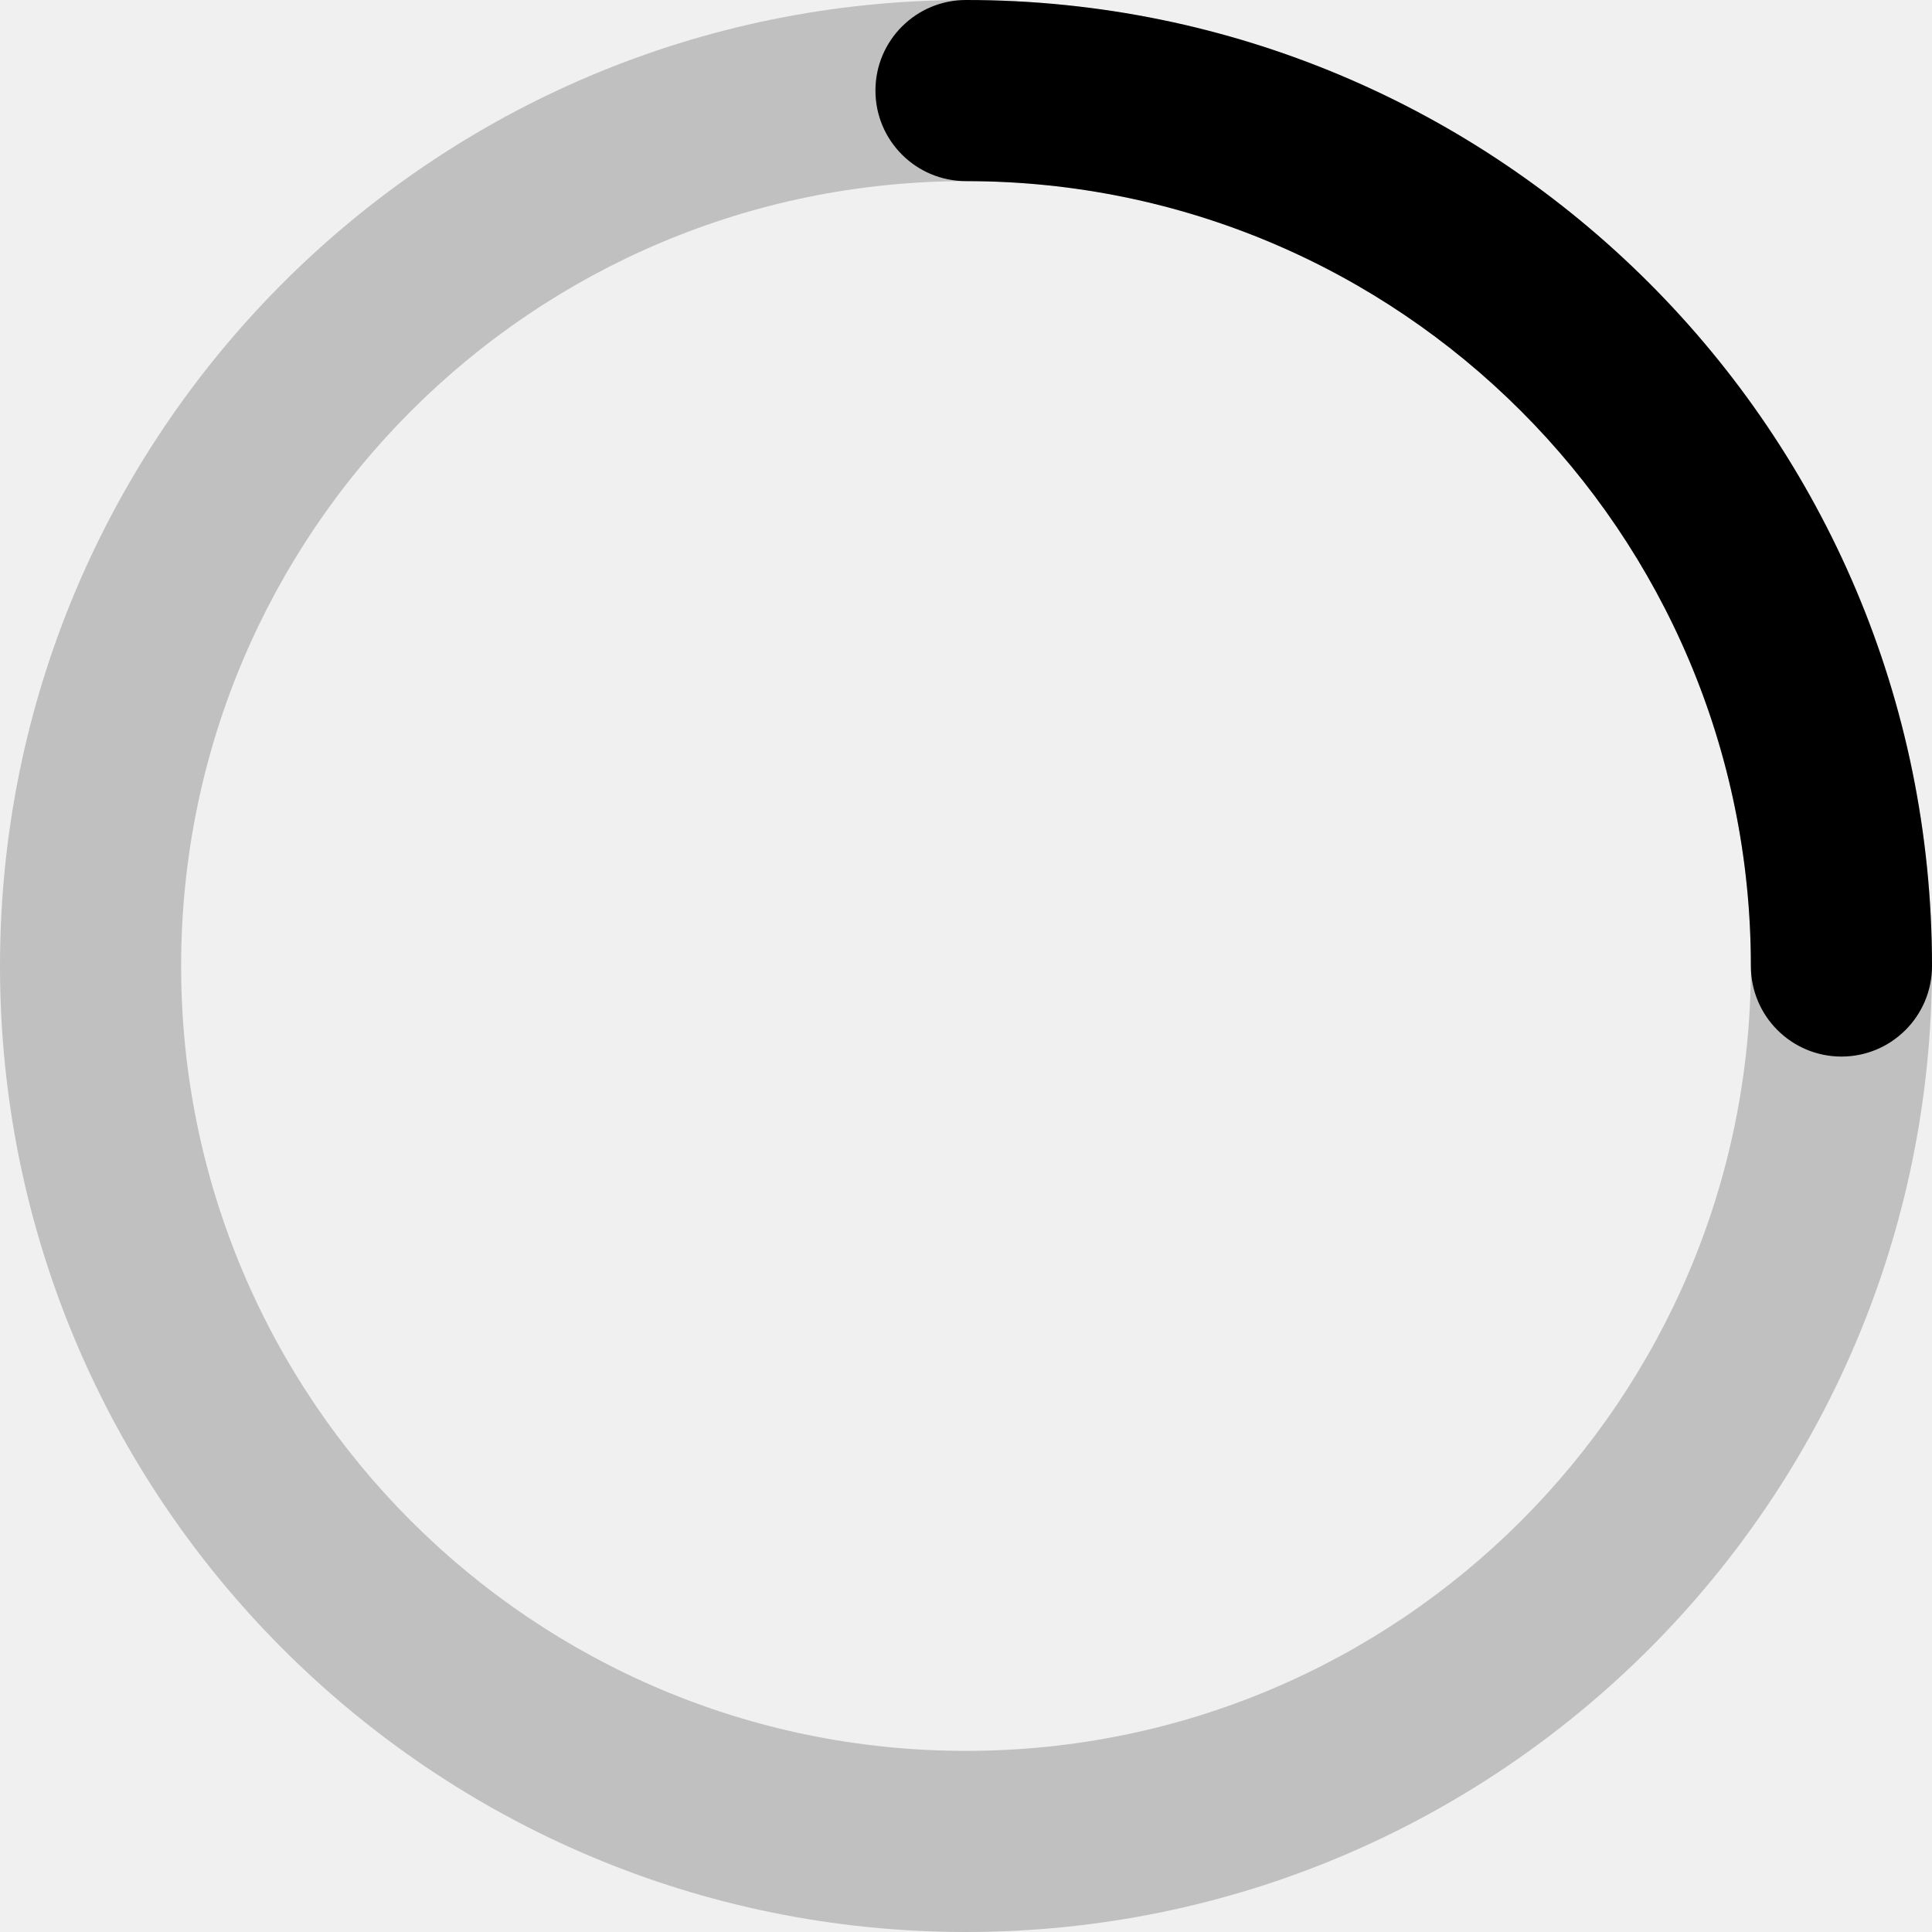
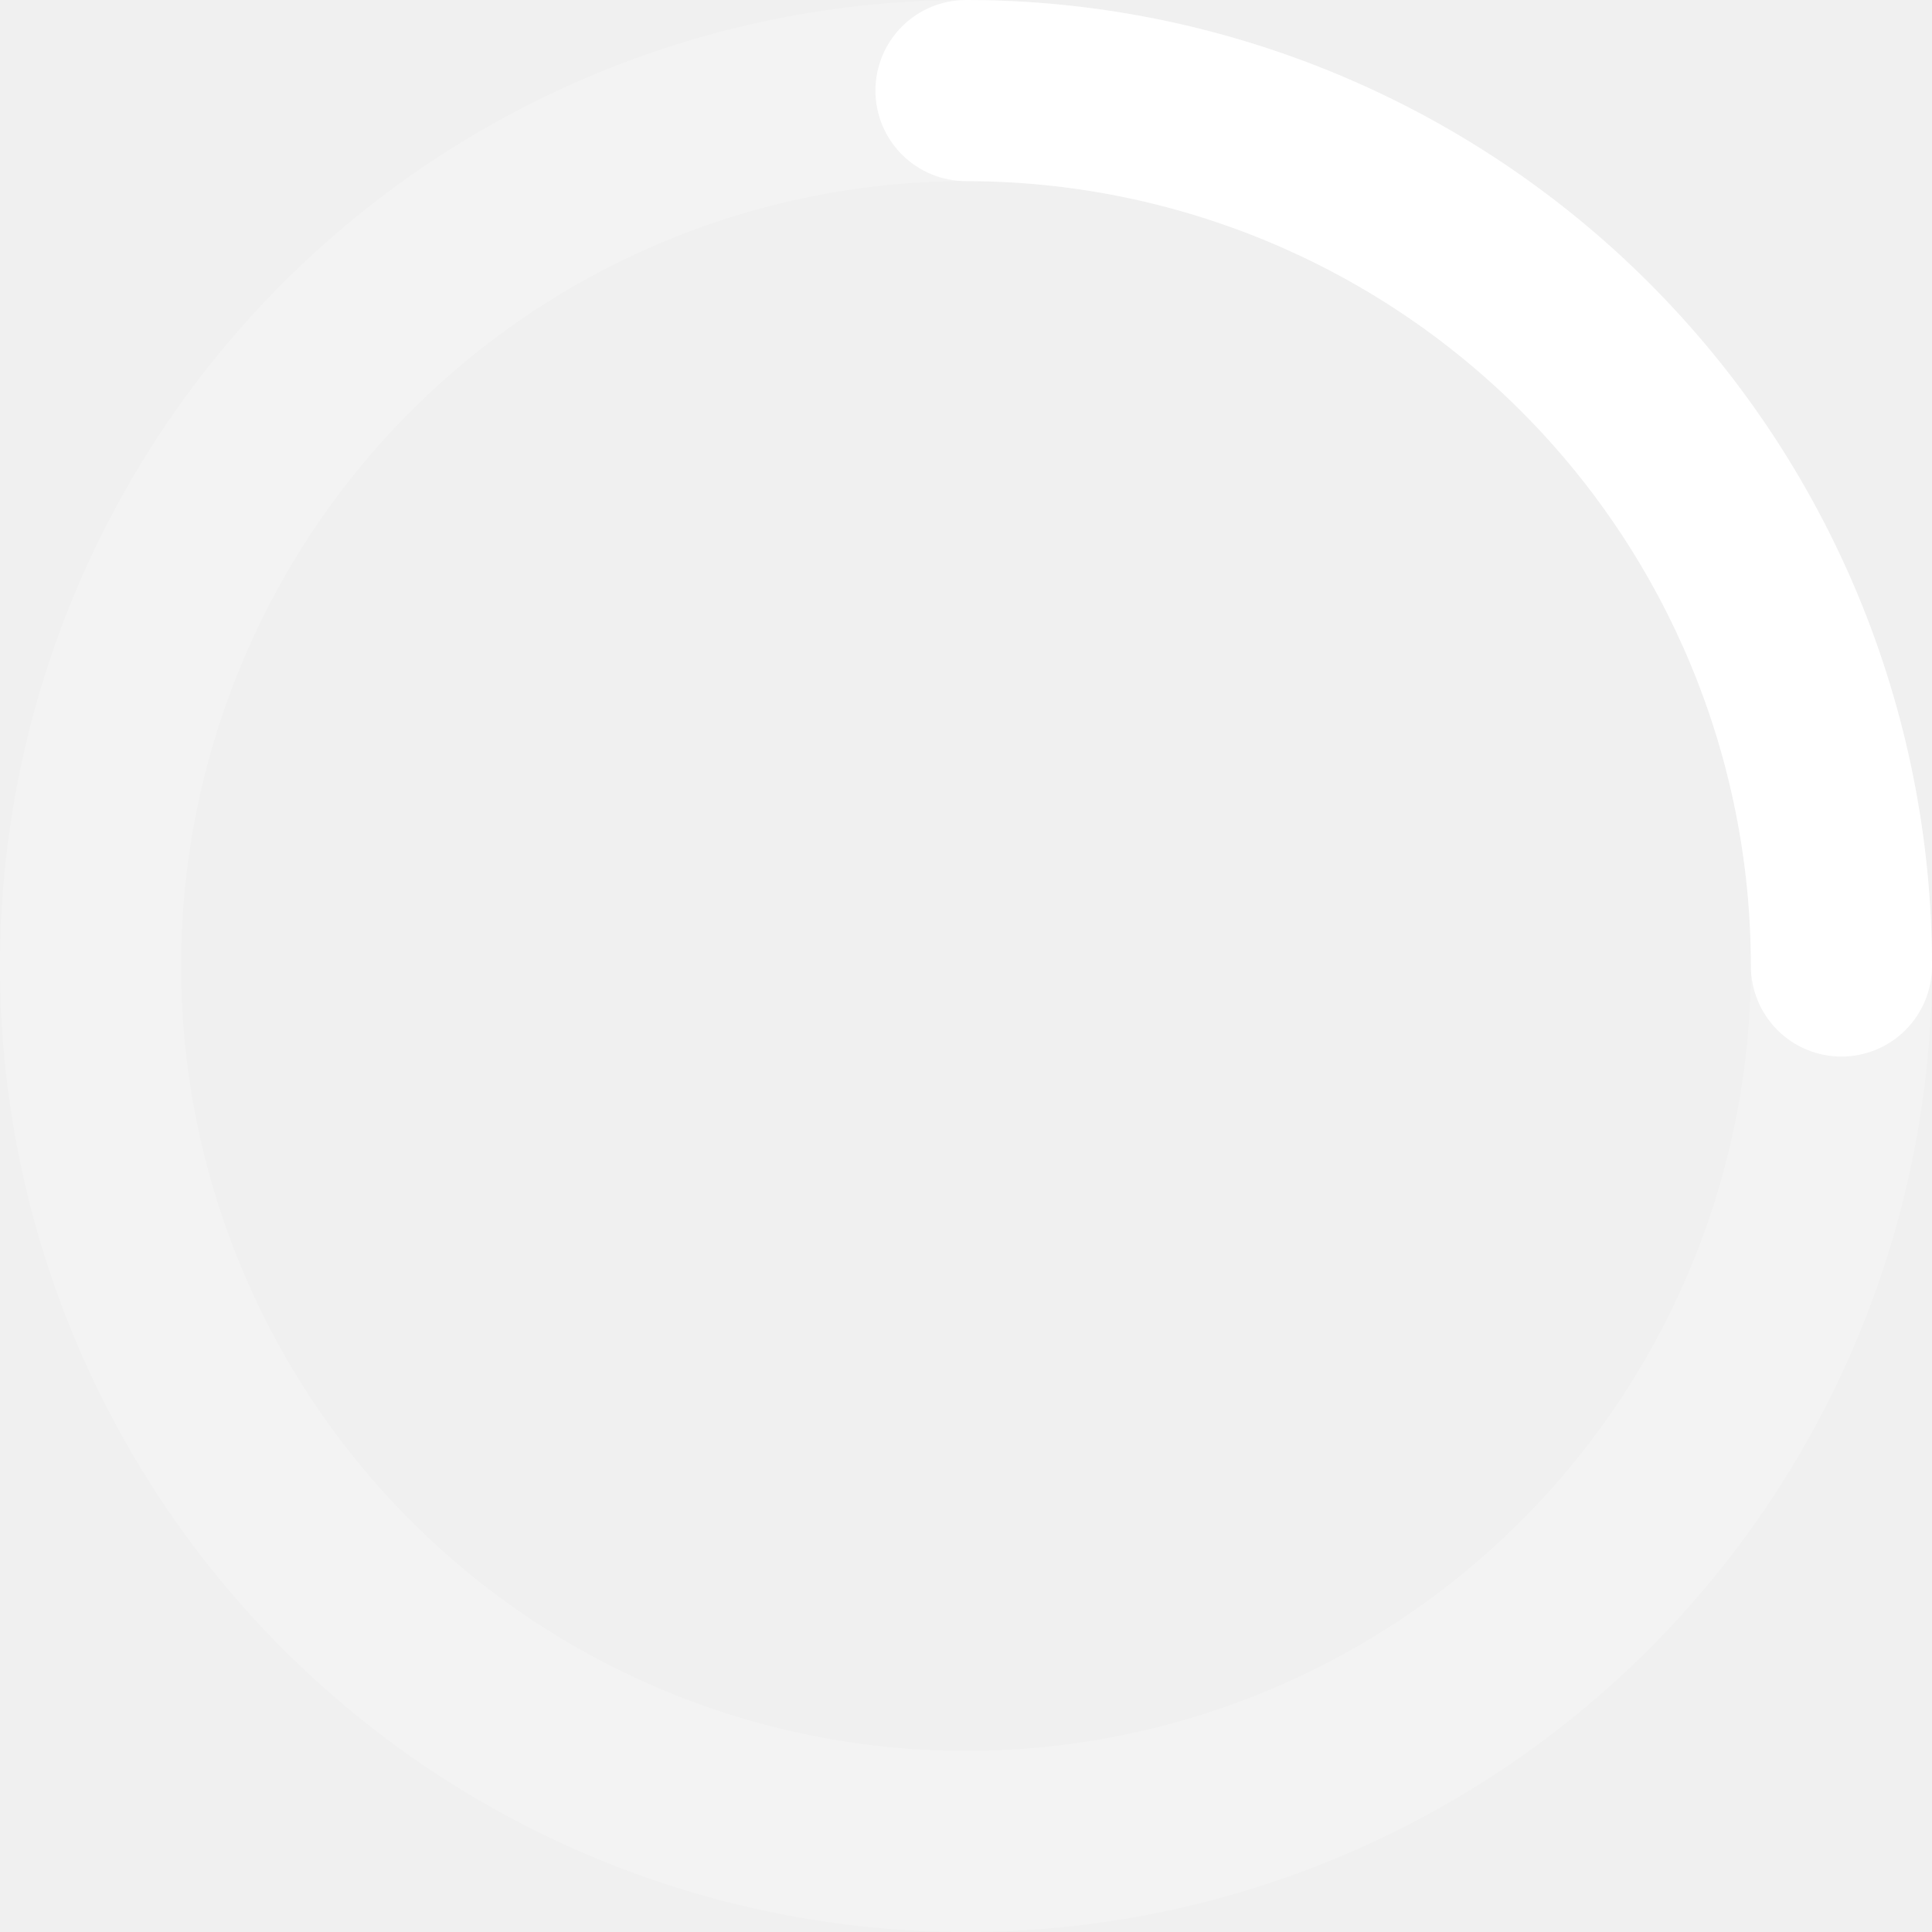
- <svg xmlns="http://www.w3.org/2000/svg" width="800px" height="800px" viewBox="0 0 16 16" fill="none" class="hds-flight-icon--animation-loading">
-   <g fill="#000000" fill-rule="evenodd" clip-rule="evenodd">
-     <path d="M8 1.5a6.5 6.5 0 100 13 6.5 6.5 0 000-13zM0 8a8 8 0 1116 0A8 8 0 010 8z" opacity=".2" />
-     <path d="M7.25.75A.75.75 0 018 0a8 8 0 018 8 .75.75 0 01-1.5 0A6.5 6.5 0 008 1.5a.75.75 0 01-.75-.75z" />
+ <svg xmlns="http://www.w3.org/2000/svg" width="100" height="100" viewBox="0 0 100 100" fill="none">
+   <g clip-path="url(#clip0_730_21)">
+     <path opacity="0.2" fill-rule="evenodd" clip-rule="evenodd" d="M50 9.375C39.226 9.375 28.892 13.655 21.274 21.274C13.655 28.892 9.375 39.226 9.375 50C9.375 60.774 13.655 71.108 21.274 78.726C28.892 86.345 39.226 90.625 50 90.625C60.774 90.625 71.108 86.345 78.726 78.726C86.345 71.108 90.625 60.774 90.625 50C90.625 39.226 86.345 28.892 78.726 21.274C71.108 13.655 60.774 9.375 50 9.375ZM0 50C0 36.739 5.268 24.021 14.645 14.645C24.021 5.268 36.739 0 50 0C63.261 0 75.978 5.268 85.355 14.645C94.732 24.021 100 36.739 100 50C100 63.261 94.732 75.978 85.355 85.355C75.978 94.732 63.261 100 50 100C36.739 100 24.021 94.732 14.645 85.355C5.268 75.978 0 63.261 0 50Z" fill="white" />
+     <path fill-rule="evenodd" clip-rule="evenodd" d="M45.312 4.688C45.312 3.444 45.806 2.252 46.685 1.373C47.565 0.494 48.757 0 50 0C63.261 0 75.978 5.268 85.355 14.645C94.732 24.021 100 36.739 100 50C100 51.243 99.506 52.435 98.627 53.315C97.748 54.194 96.556 54.688 95.312 54.688C94.069 54.688 92.877 54.194 91.998 53.315C91.119 52.435 90.625 51.243 90.625 50C90.625 39.226 86.345 28.892 78.726 21.274C71.108 13.655 60.774 9.375 50 9.375C48.757 9.375 47.565 8.881 46.685 8.002C45.806 7.123 45.312 5.931 45.312 4.688Z" fill="white" />
  </g>
+   <defs>
+     <clipPath id="clip0_730_21">
+       <rect width="100" height="100" fill="white" />
+     </clipPath>
+   </defs>
</svg>
